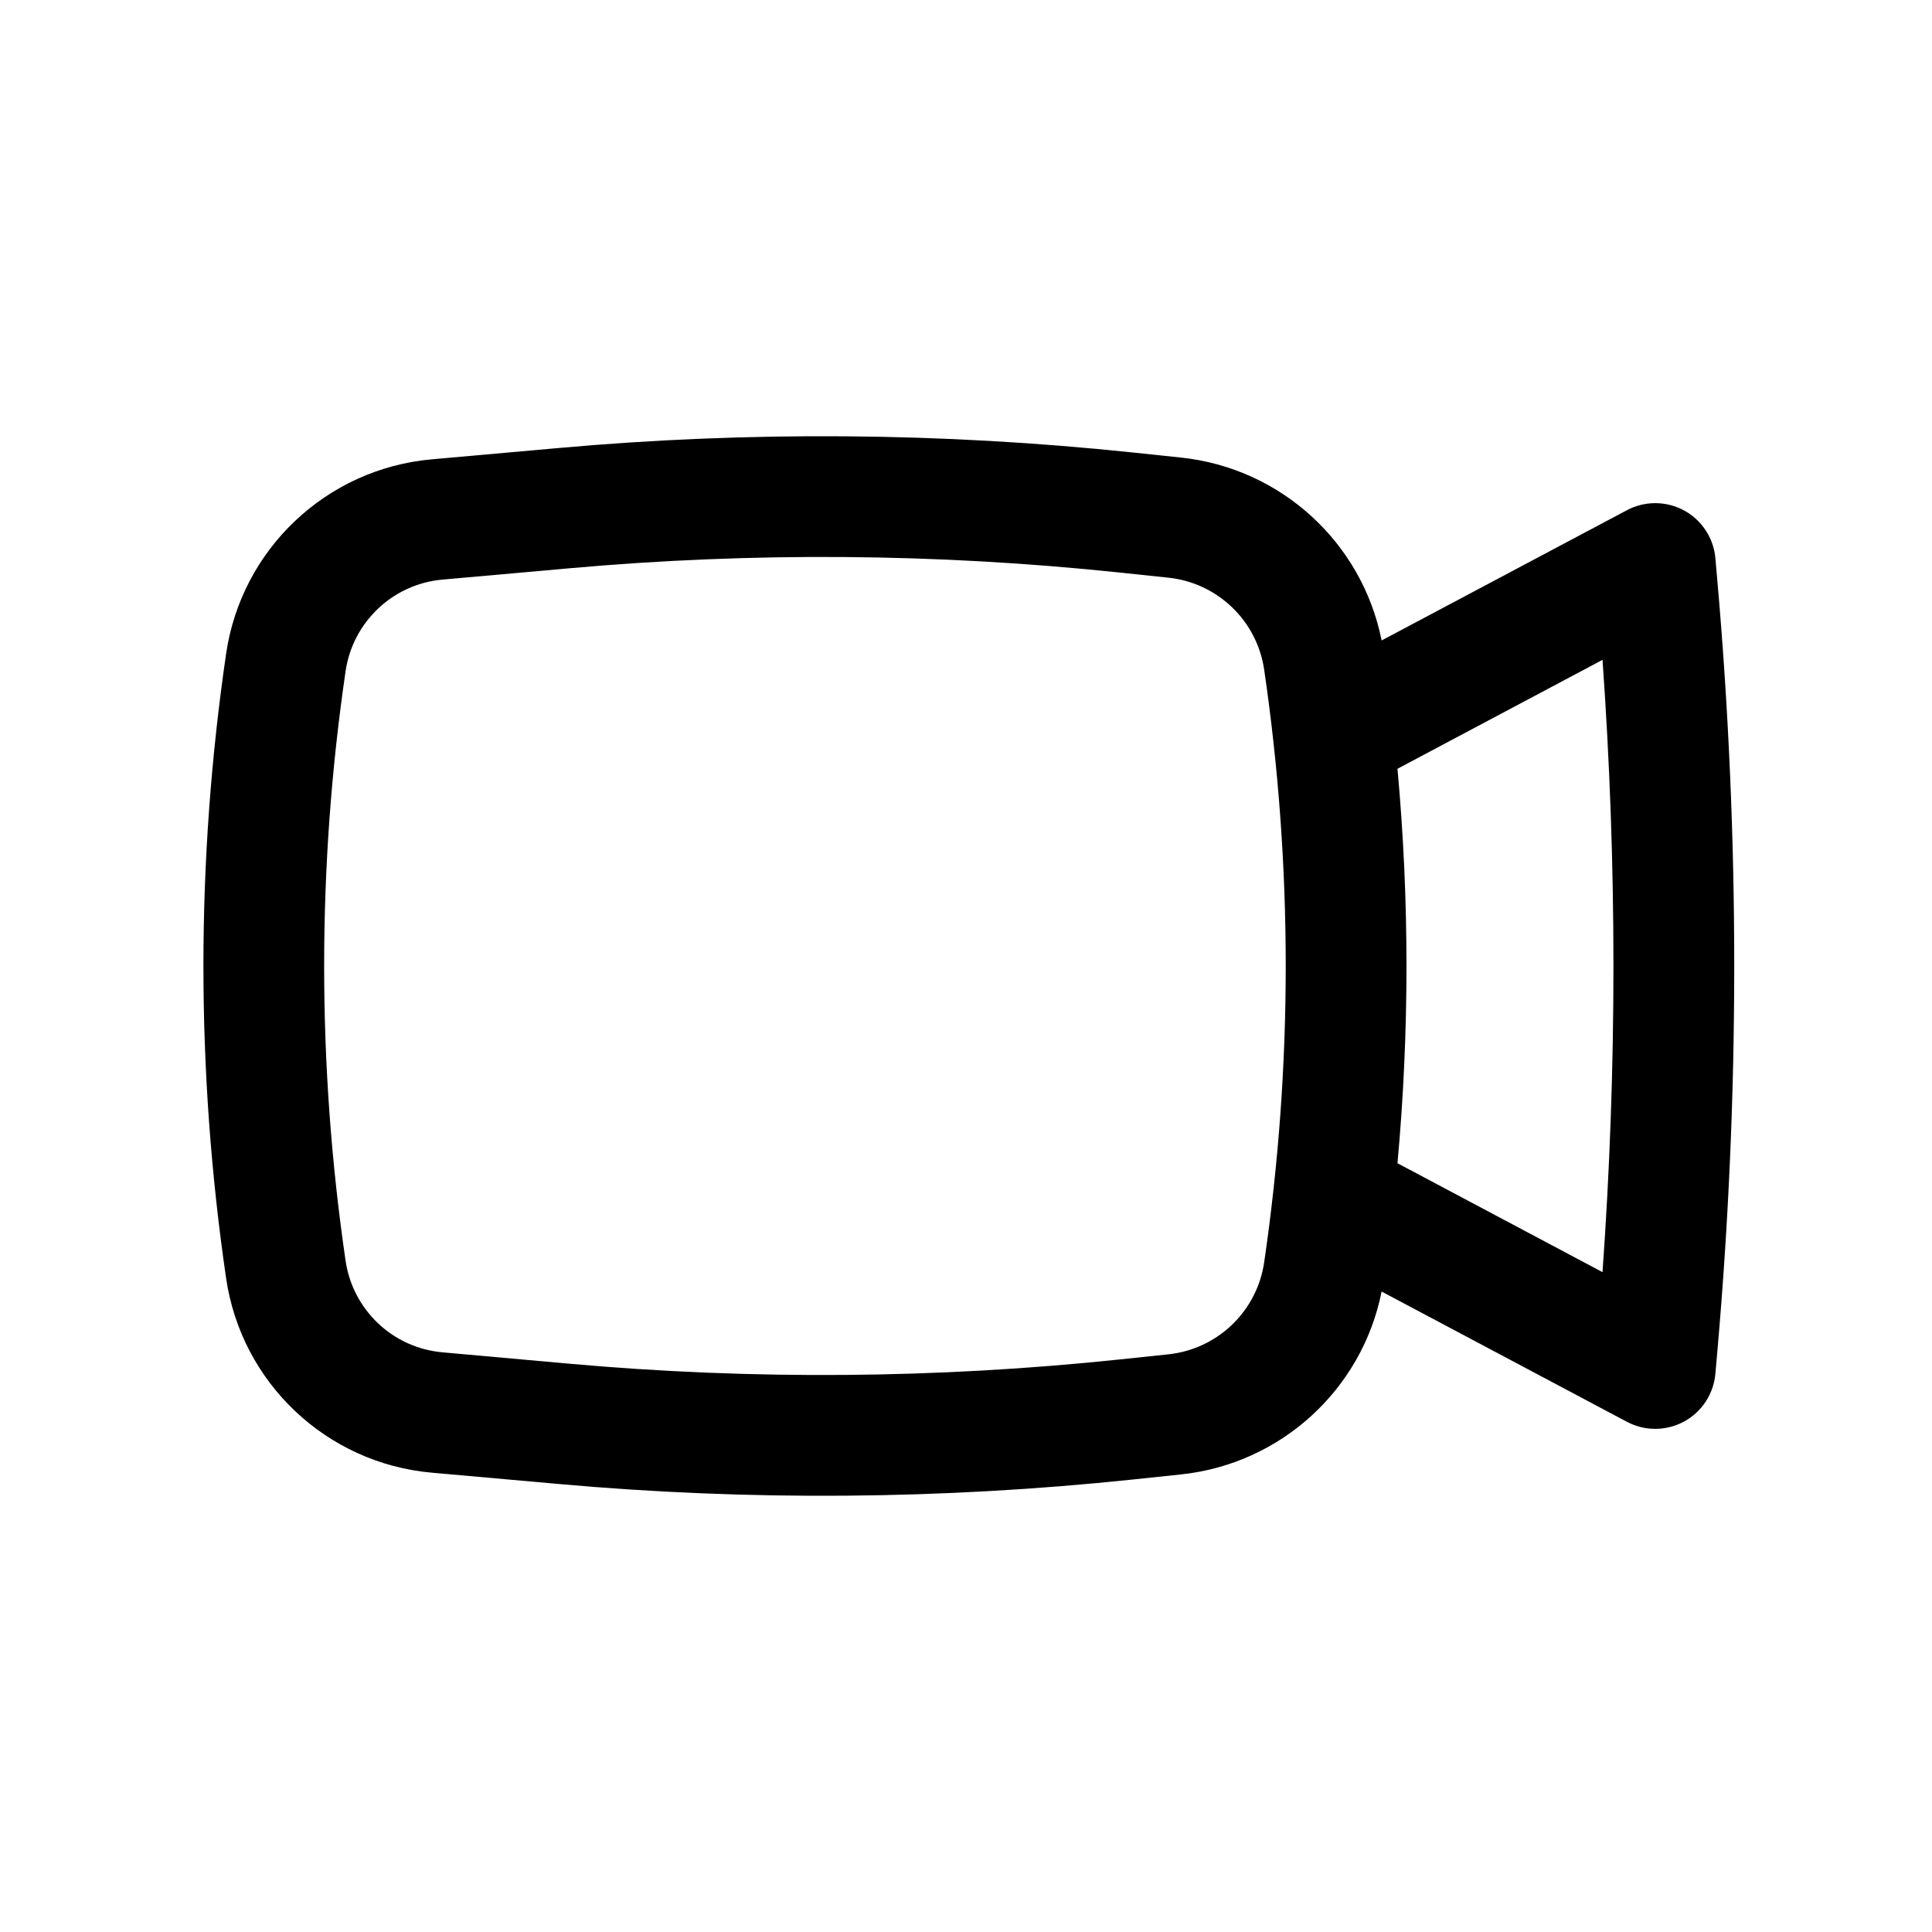
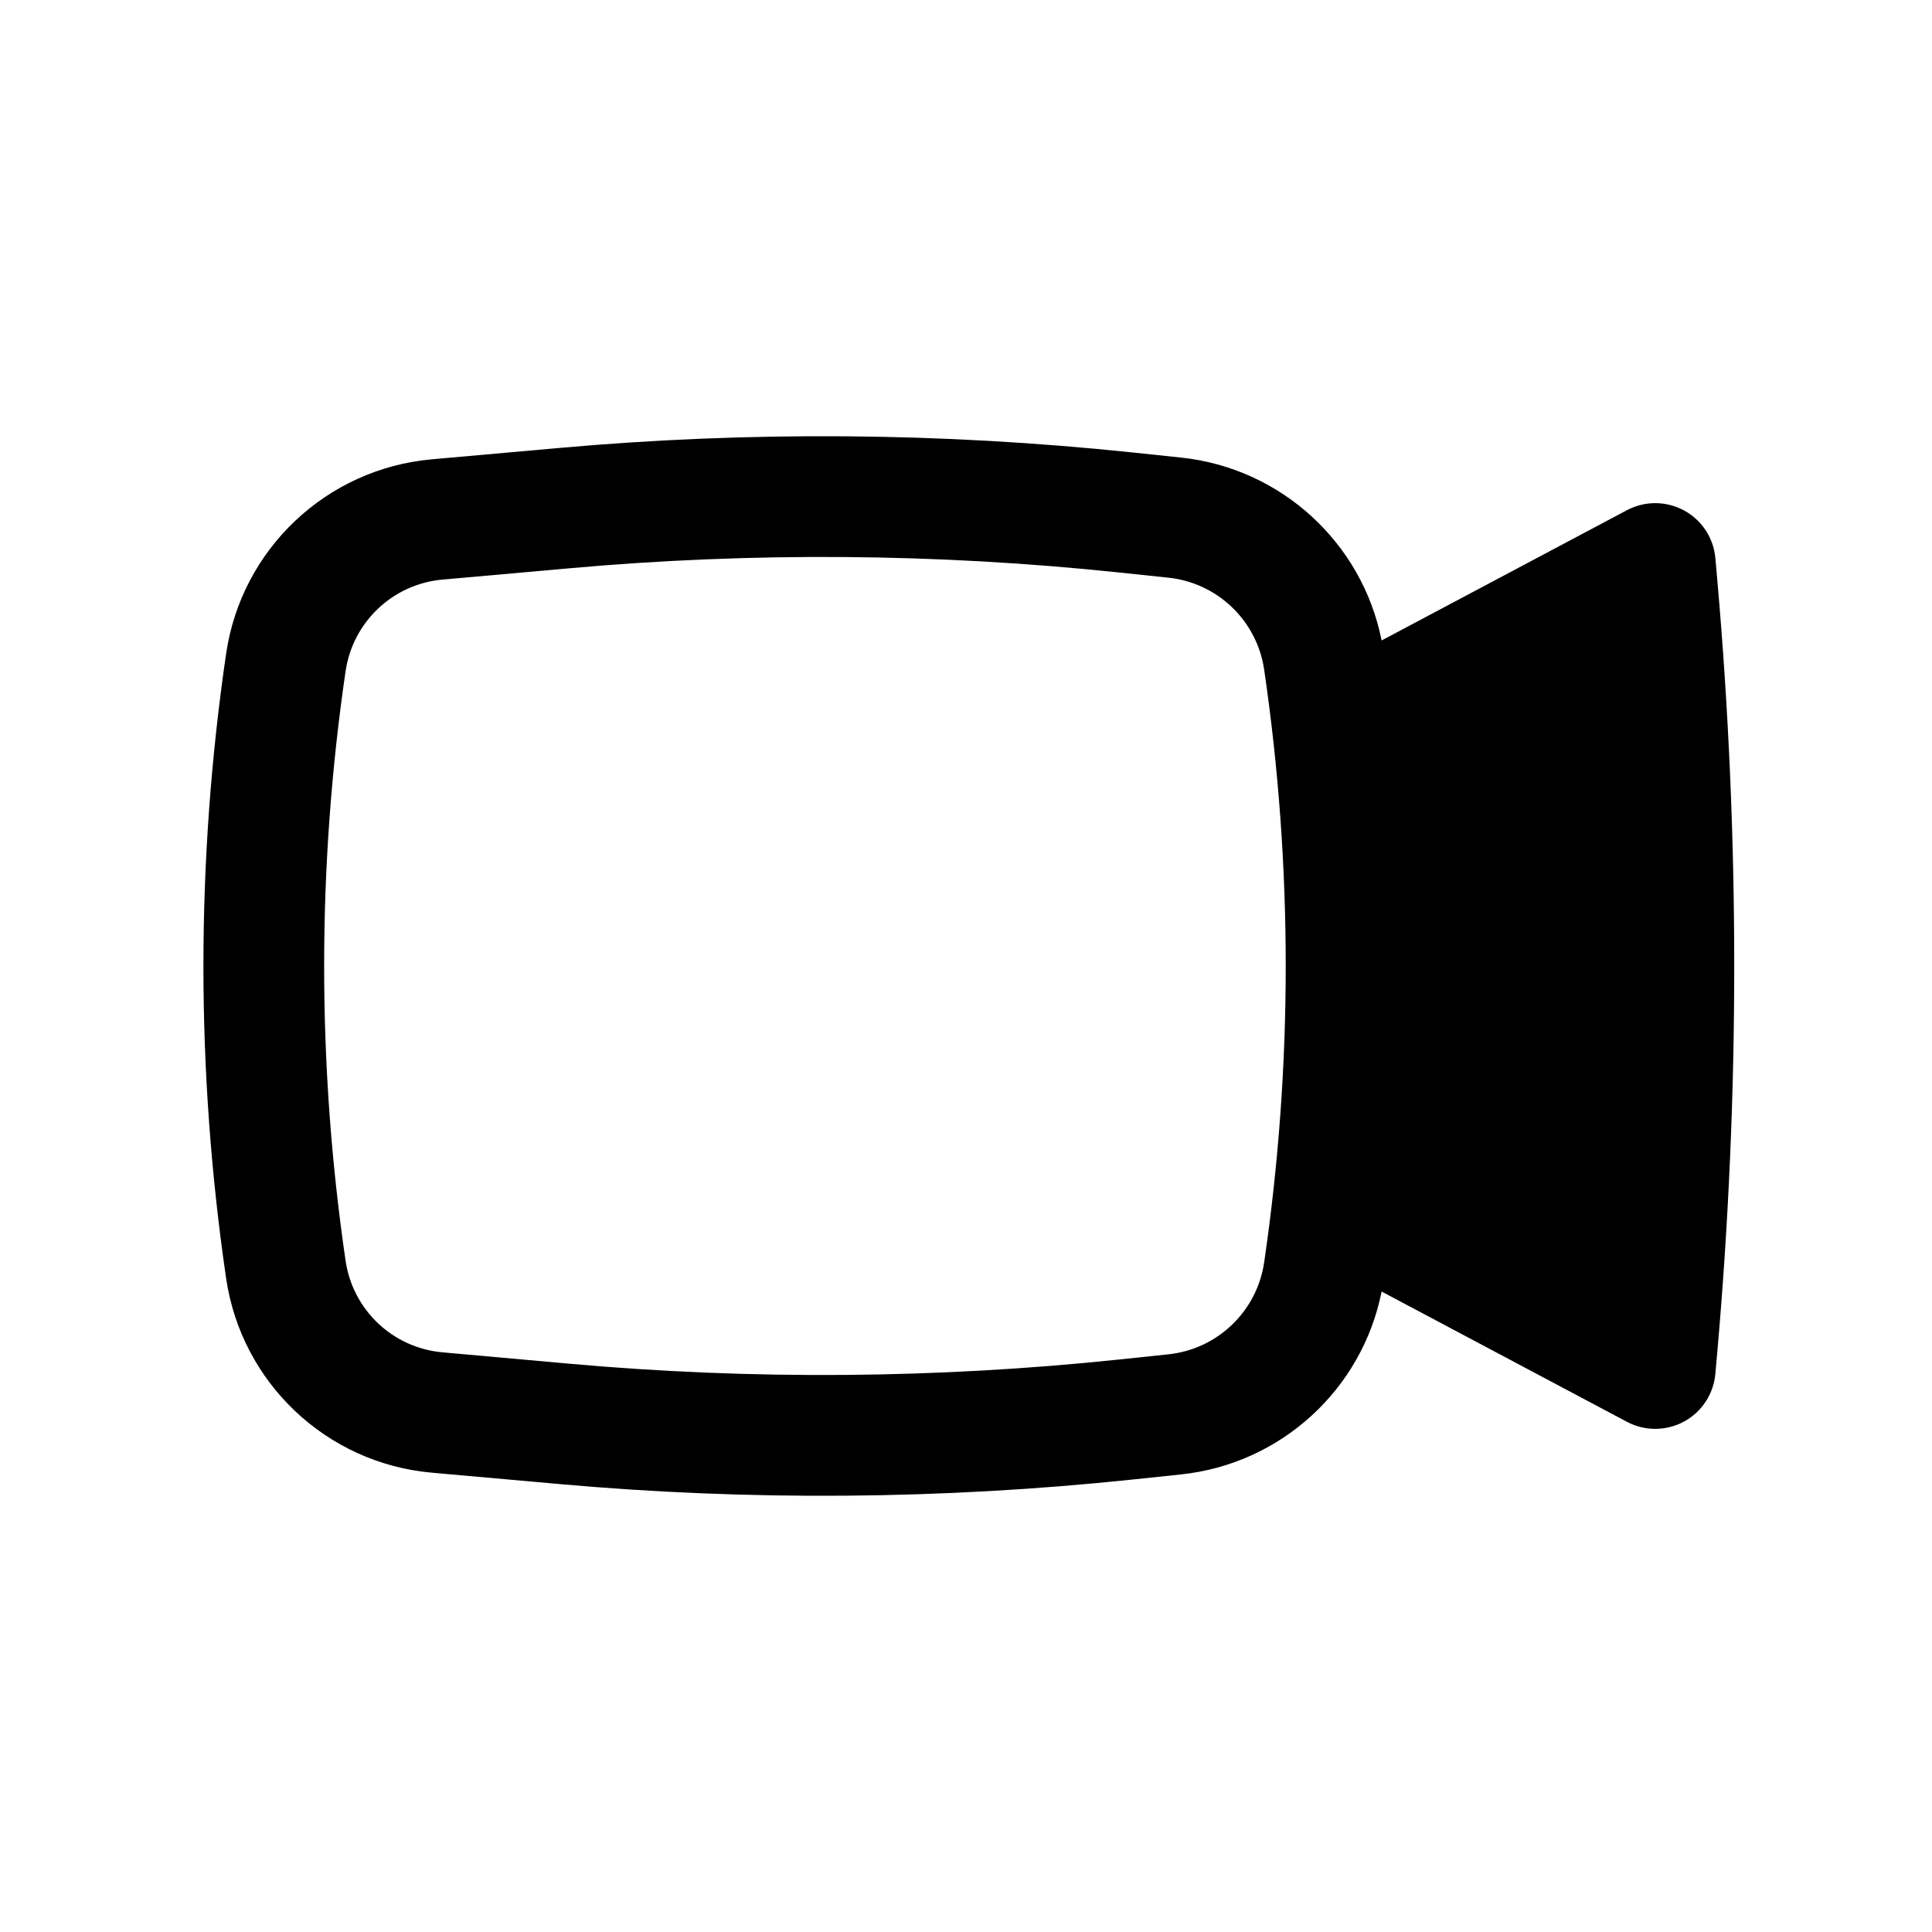
<svg xmlns="http://www.w3.org/2000/svg" width="24px" height="24px" viewBox="0 0 24 24" fill="none">
-   <path fill-rule="evenodd" clip-rule="evenodd" d="M14.062 5.62C11.697 5.372 9.313 5.353 6.944 5.565L5.362 5.706C4.055 5.823 2.999 6.822 2.809 8.12C2.433 10.693 2.433 13.307 2.809 15.88C2.999 17.178 4.055 18.177 5.362 18.294L6.944 18.435C9.313 18.647 11.697 18.628 14.062 18.38L14.67 18.316C15.914 18.185 16.921 17.259 17.163 16.044L20.21 17.662C20.432 17.78 20.698 17.779 20.92 17.659C21.141 17.539 21.287 17.316 21.309 17.065L21.334 16.782C21.613 13.6 21.613 10.4 21.334 7.218L21.309 6.934C21.287 6.684 21.141 6.461 20.92 6.341C20.698 6.221 20.432 6.22 20.21 6.338L17.163 7.956C16.921 6.741 15.914 5.815 14.67 5.684L14.062 5.62ZM7.078 7.059C9.35 6.856 11.637 6.873 13.905 7.112L14.513 7.176C15.125 7.24 15.615 7.711 15.704 8.319C16.061 10.76 16.061 13.24 15.704 15.681C15.615 16.289 15.125 16.76 14.513 16.824L13.905 16.888C11.637 17.126 9.35 17.144 7.078 16.941L5.496 16.799C4.88 16.744 4.383 16.274 4.293 15.662C3.938 13.234 3.938 10.766 4.293 8.337C4.383 7.726 4.88 7.255 5.496 7.2L7.078 7.059ZM17.36 9.55C17.509 11.18 17.509 12.82 17.36 14.45L19.907 15.803C20.088 13.271 20.088 10.729 19.907 8.197L17.36 9.55Z" fill="black" />
+   <path fillRule="evenodd" clip-rule="evenodd" d="M14.062 5.62C11.697 5.372 9.313 5.353 6.944 5.565L5.362 5.706C4.055 5.823 2.999 6.822 2.809 8.12C2.433 10.693 2.433 13.307 2.809 15.88C2.999 17.178 4.055 18.177 5.362 18.294L6.944 18.435C9.313 18.647 11.697 18.628 14.062 18.38L14.67 18.316C15.914 18.185 16.921 17.259 17.163 16.044L20.21 17.662C20.432 17.78 20.698 17.779 20.92 17.659C21.141 17.539 21.287 17.316 21.309 17.065L21.334 16.782C21.613 13.6 21.613 10.4 21.334 7.218L21.309 6.934C21.287 6.684 21.141 6.461 20.92 6.341C20.698 6.221 20.432 6.22 20.21 6.338L17.163 7.956C16.921 6.741 15.914 5.815 14.67 5.684L14.062 5.62ZM7.078 7.059C9.35 6.856 11.637 6.873 13.905 7.112L14.513 7.176C15.125 7.24 15.615 7.711 15.704 8.319C16.061 10.76 16.061 13.24 15.704 15.681C15.615 16.289 15.125 16.76 14.513 16.824L13.905 16.888C11.637 17.126 9.35 17.144 7.078 16.941L5.496 16.799C4.88 16.744 4.383 16.274 4.293 15.662C3.938 13.234 3.938 10.766 4.293 8.337C4.383 7.726 4.88 7.255 5.496 7.2L7.078 7.059ZM17.36 9.55C17.509 11.18 17.509 12.82 17.36 14.45L19.907 15.803C20.088 13.271 20.088 10.729 19.907 8.197L17.36 9.55Z" fill="black" />
</svg>
